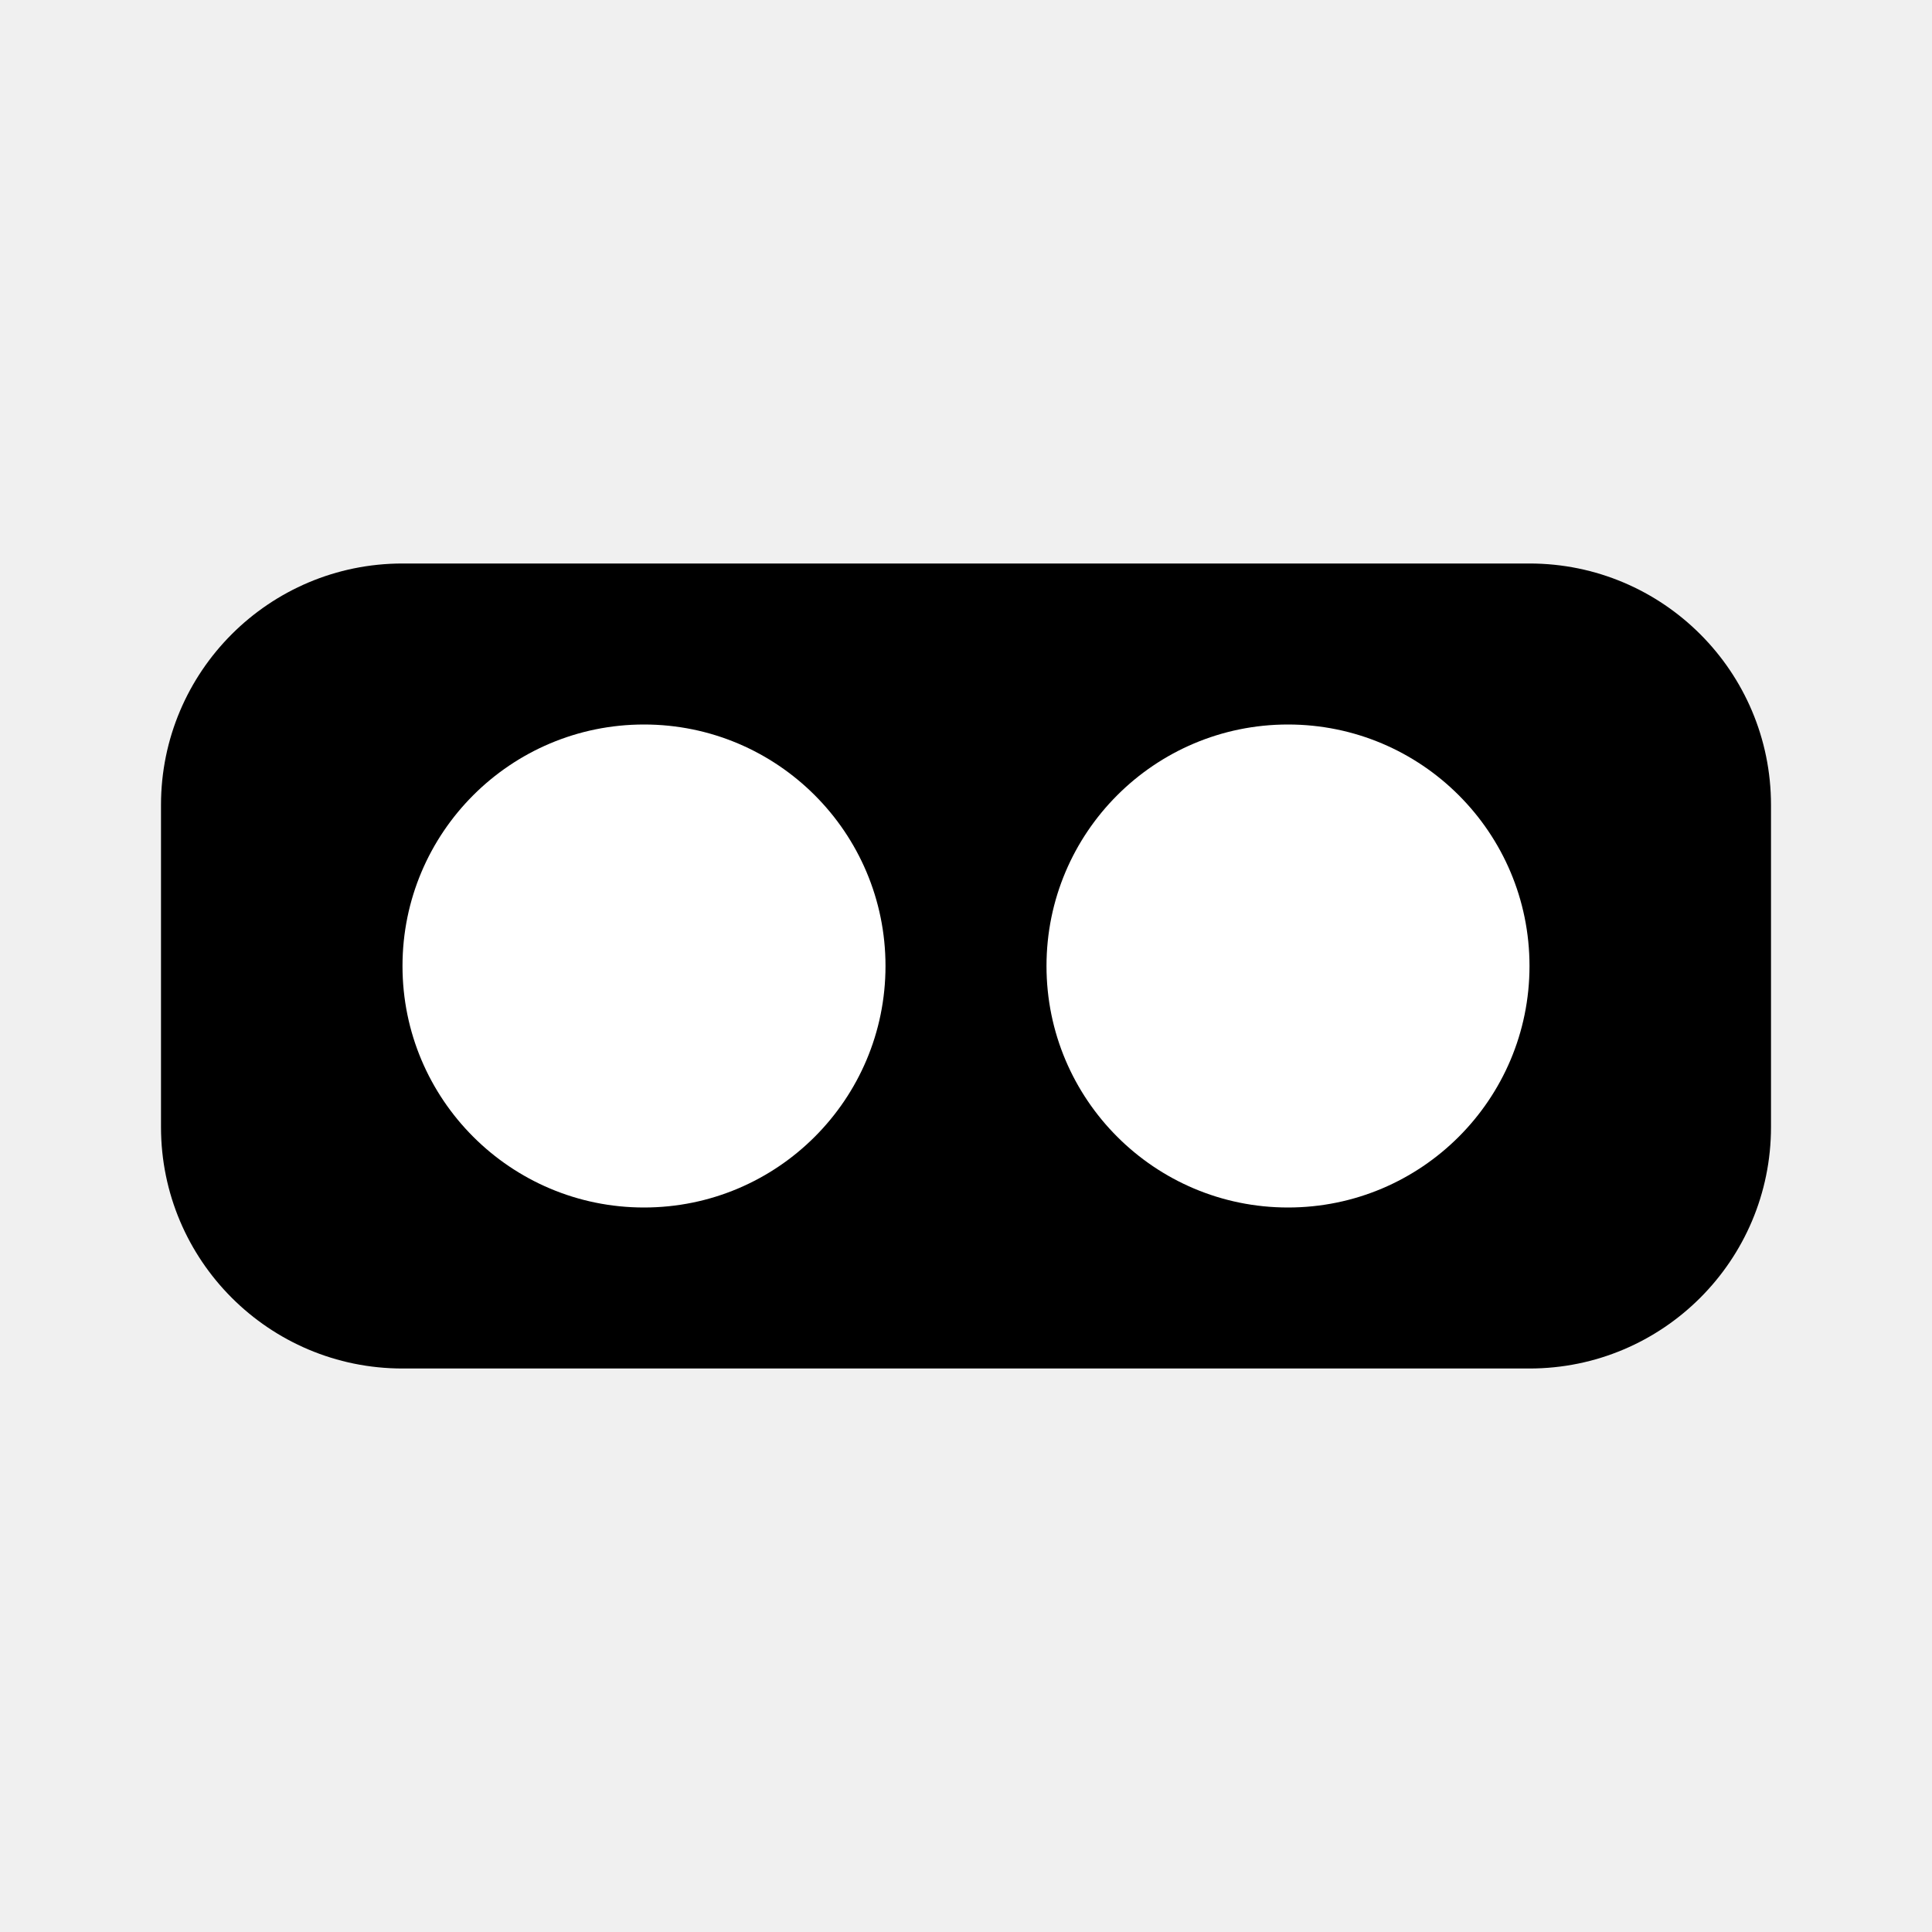
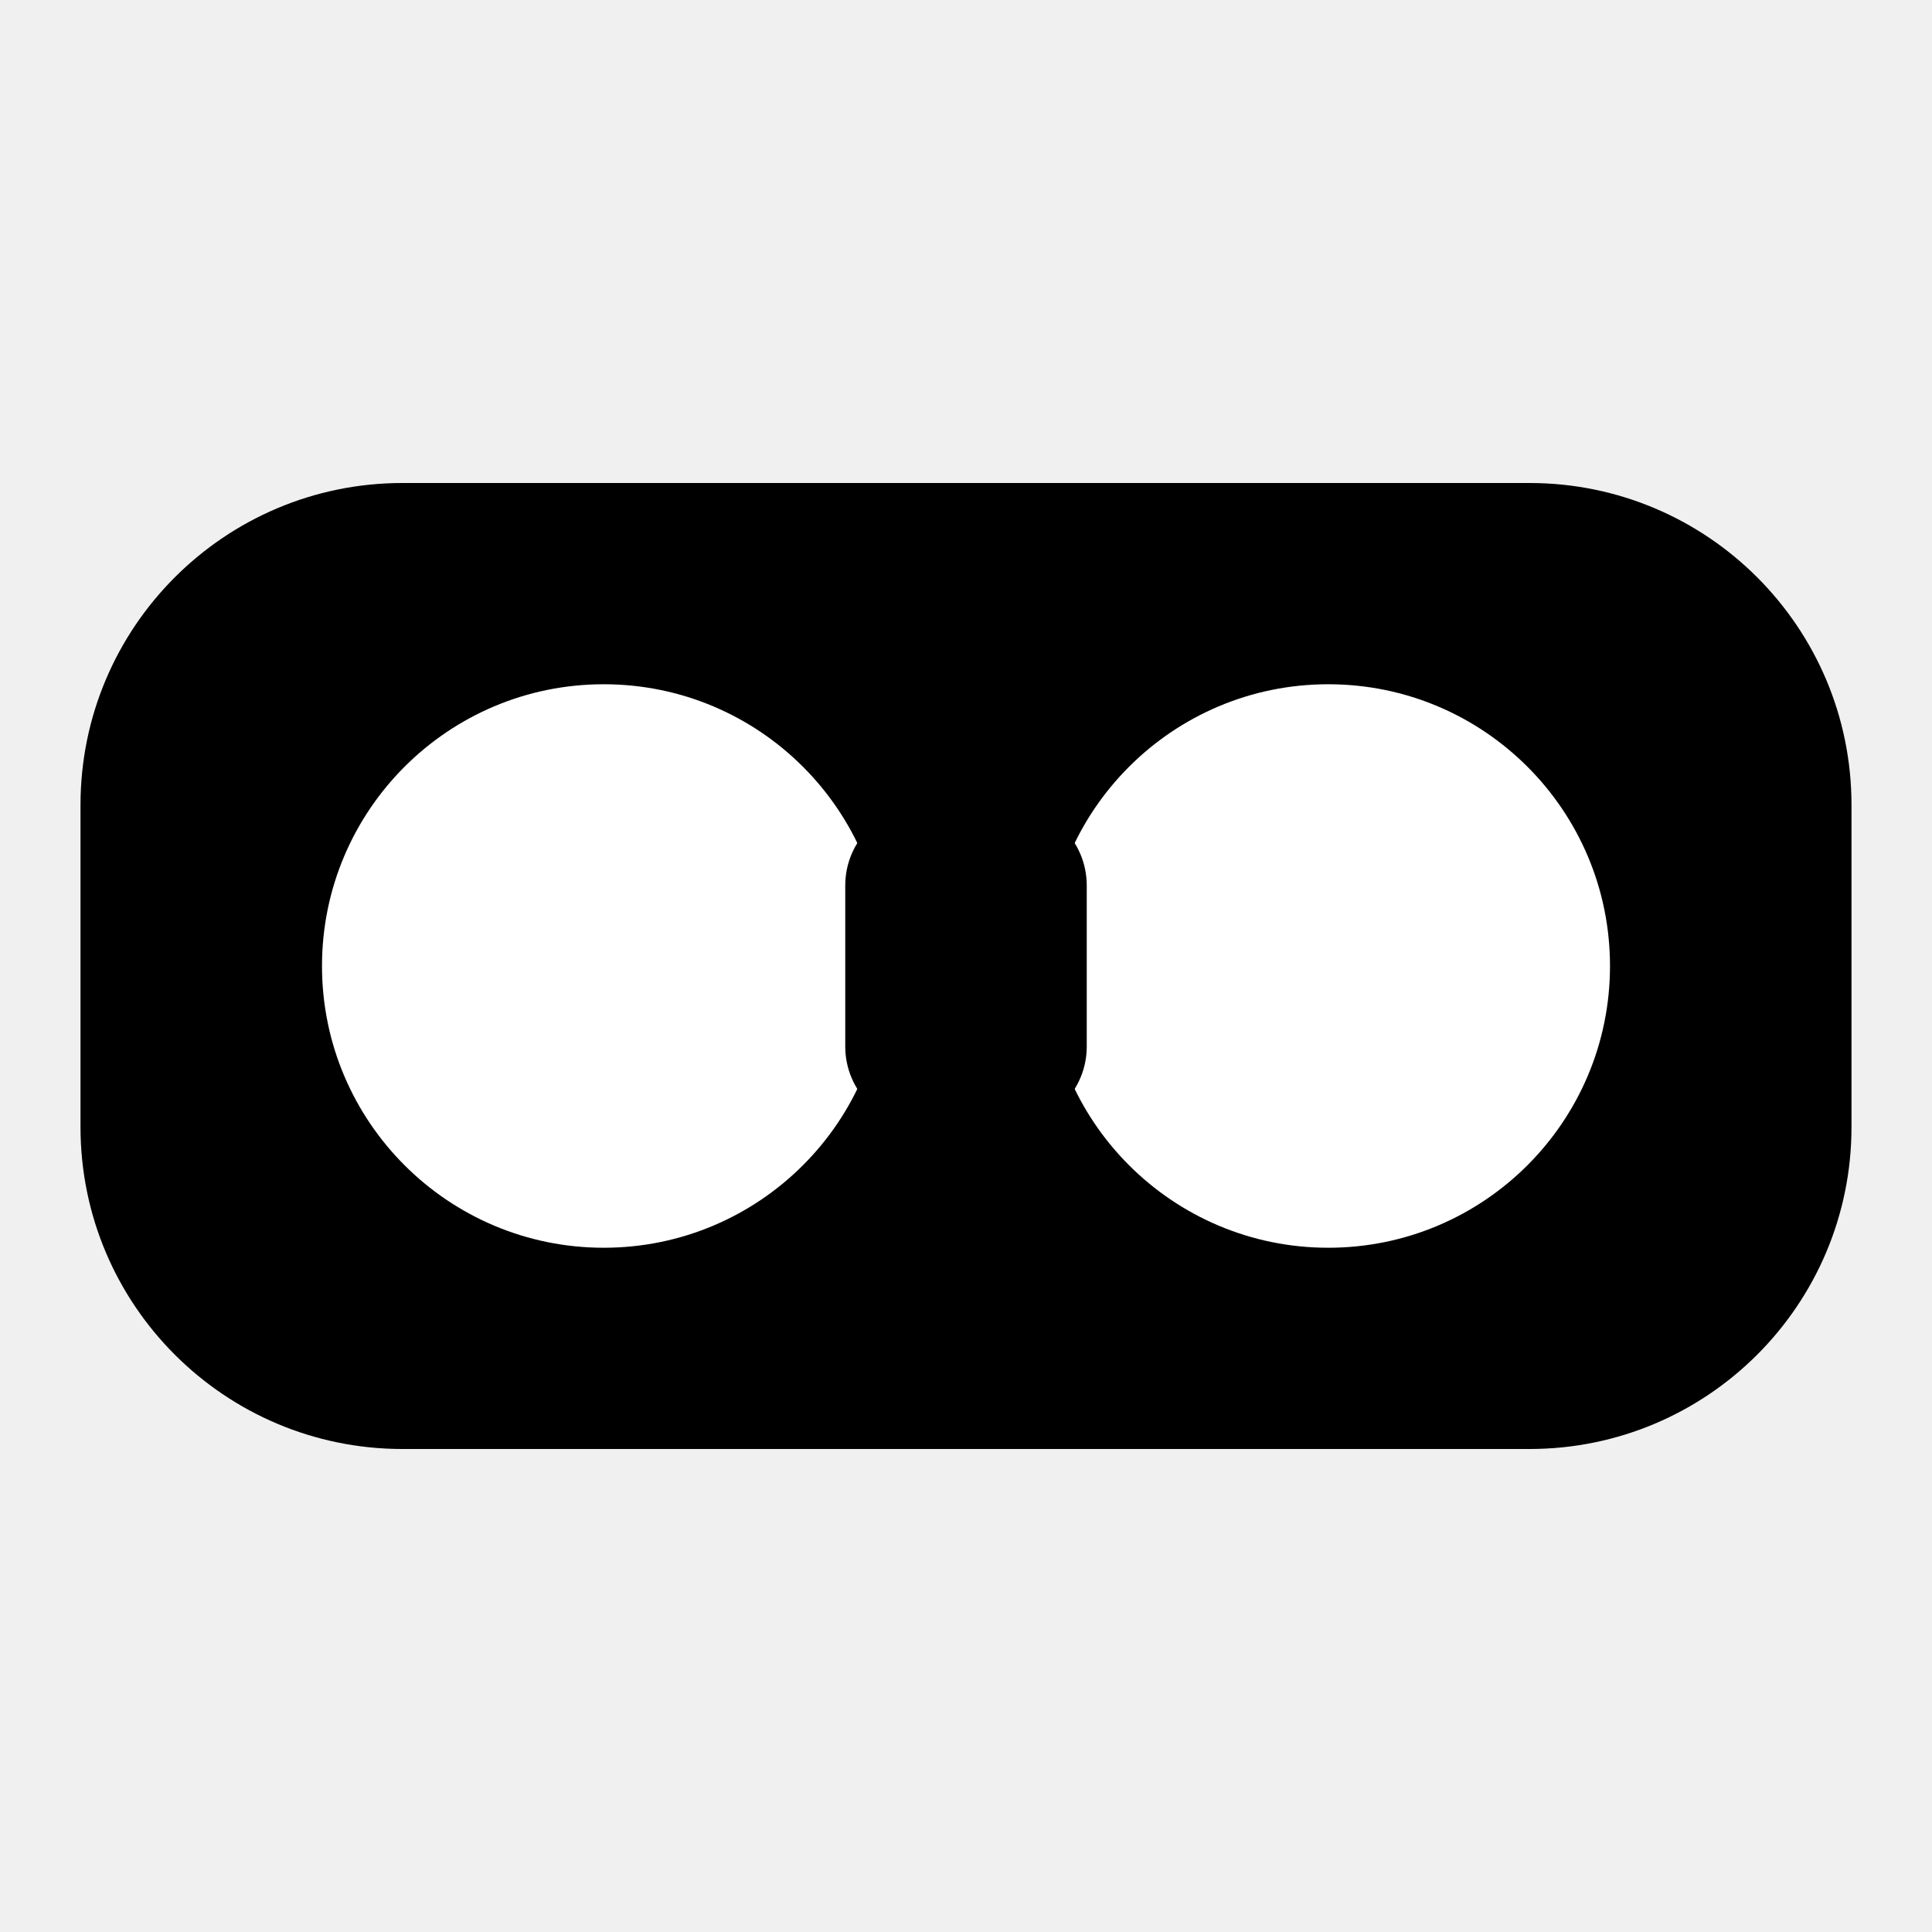
<svg xmlns="http://www.w3.org/2000/svg" viewBox="0 0 24 24" width="24" height="24">
-   <rect x="2" y="7" width="20" height="10" rx="3" fill="currentColor" />
-   <circle cx="8" cy="12" r="3" fill="white" />
-   <circle cx="16" cy="12" r="3" fill="white" />
+   <rect x="1" y="6" width="22" height="12" rx="4" fill="currentColor" />
+   <circle cx="7.5" cy="12" r="3.5" fill="white" />
+   <circle cx="16.5" cy="12" r="3.5" fill="white" />
+   <rect x="10.5" y="10" width="3" height="4" rx="1" fill="currentColor" />
</svg>
